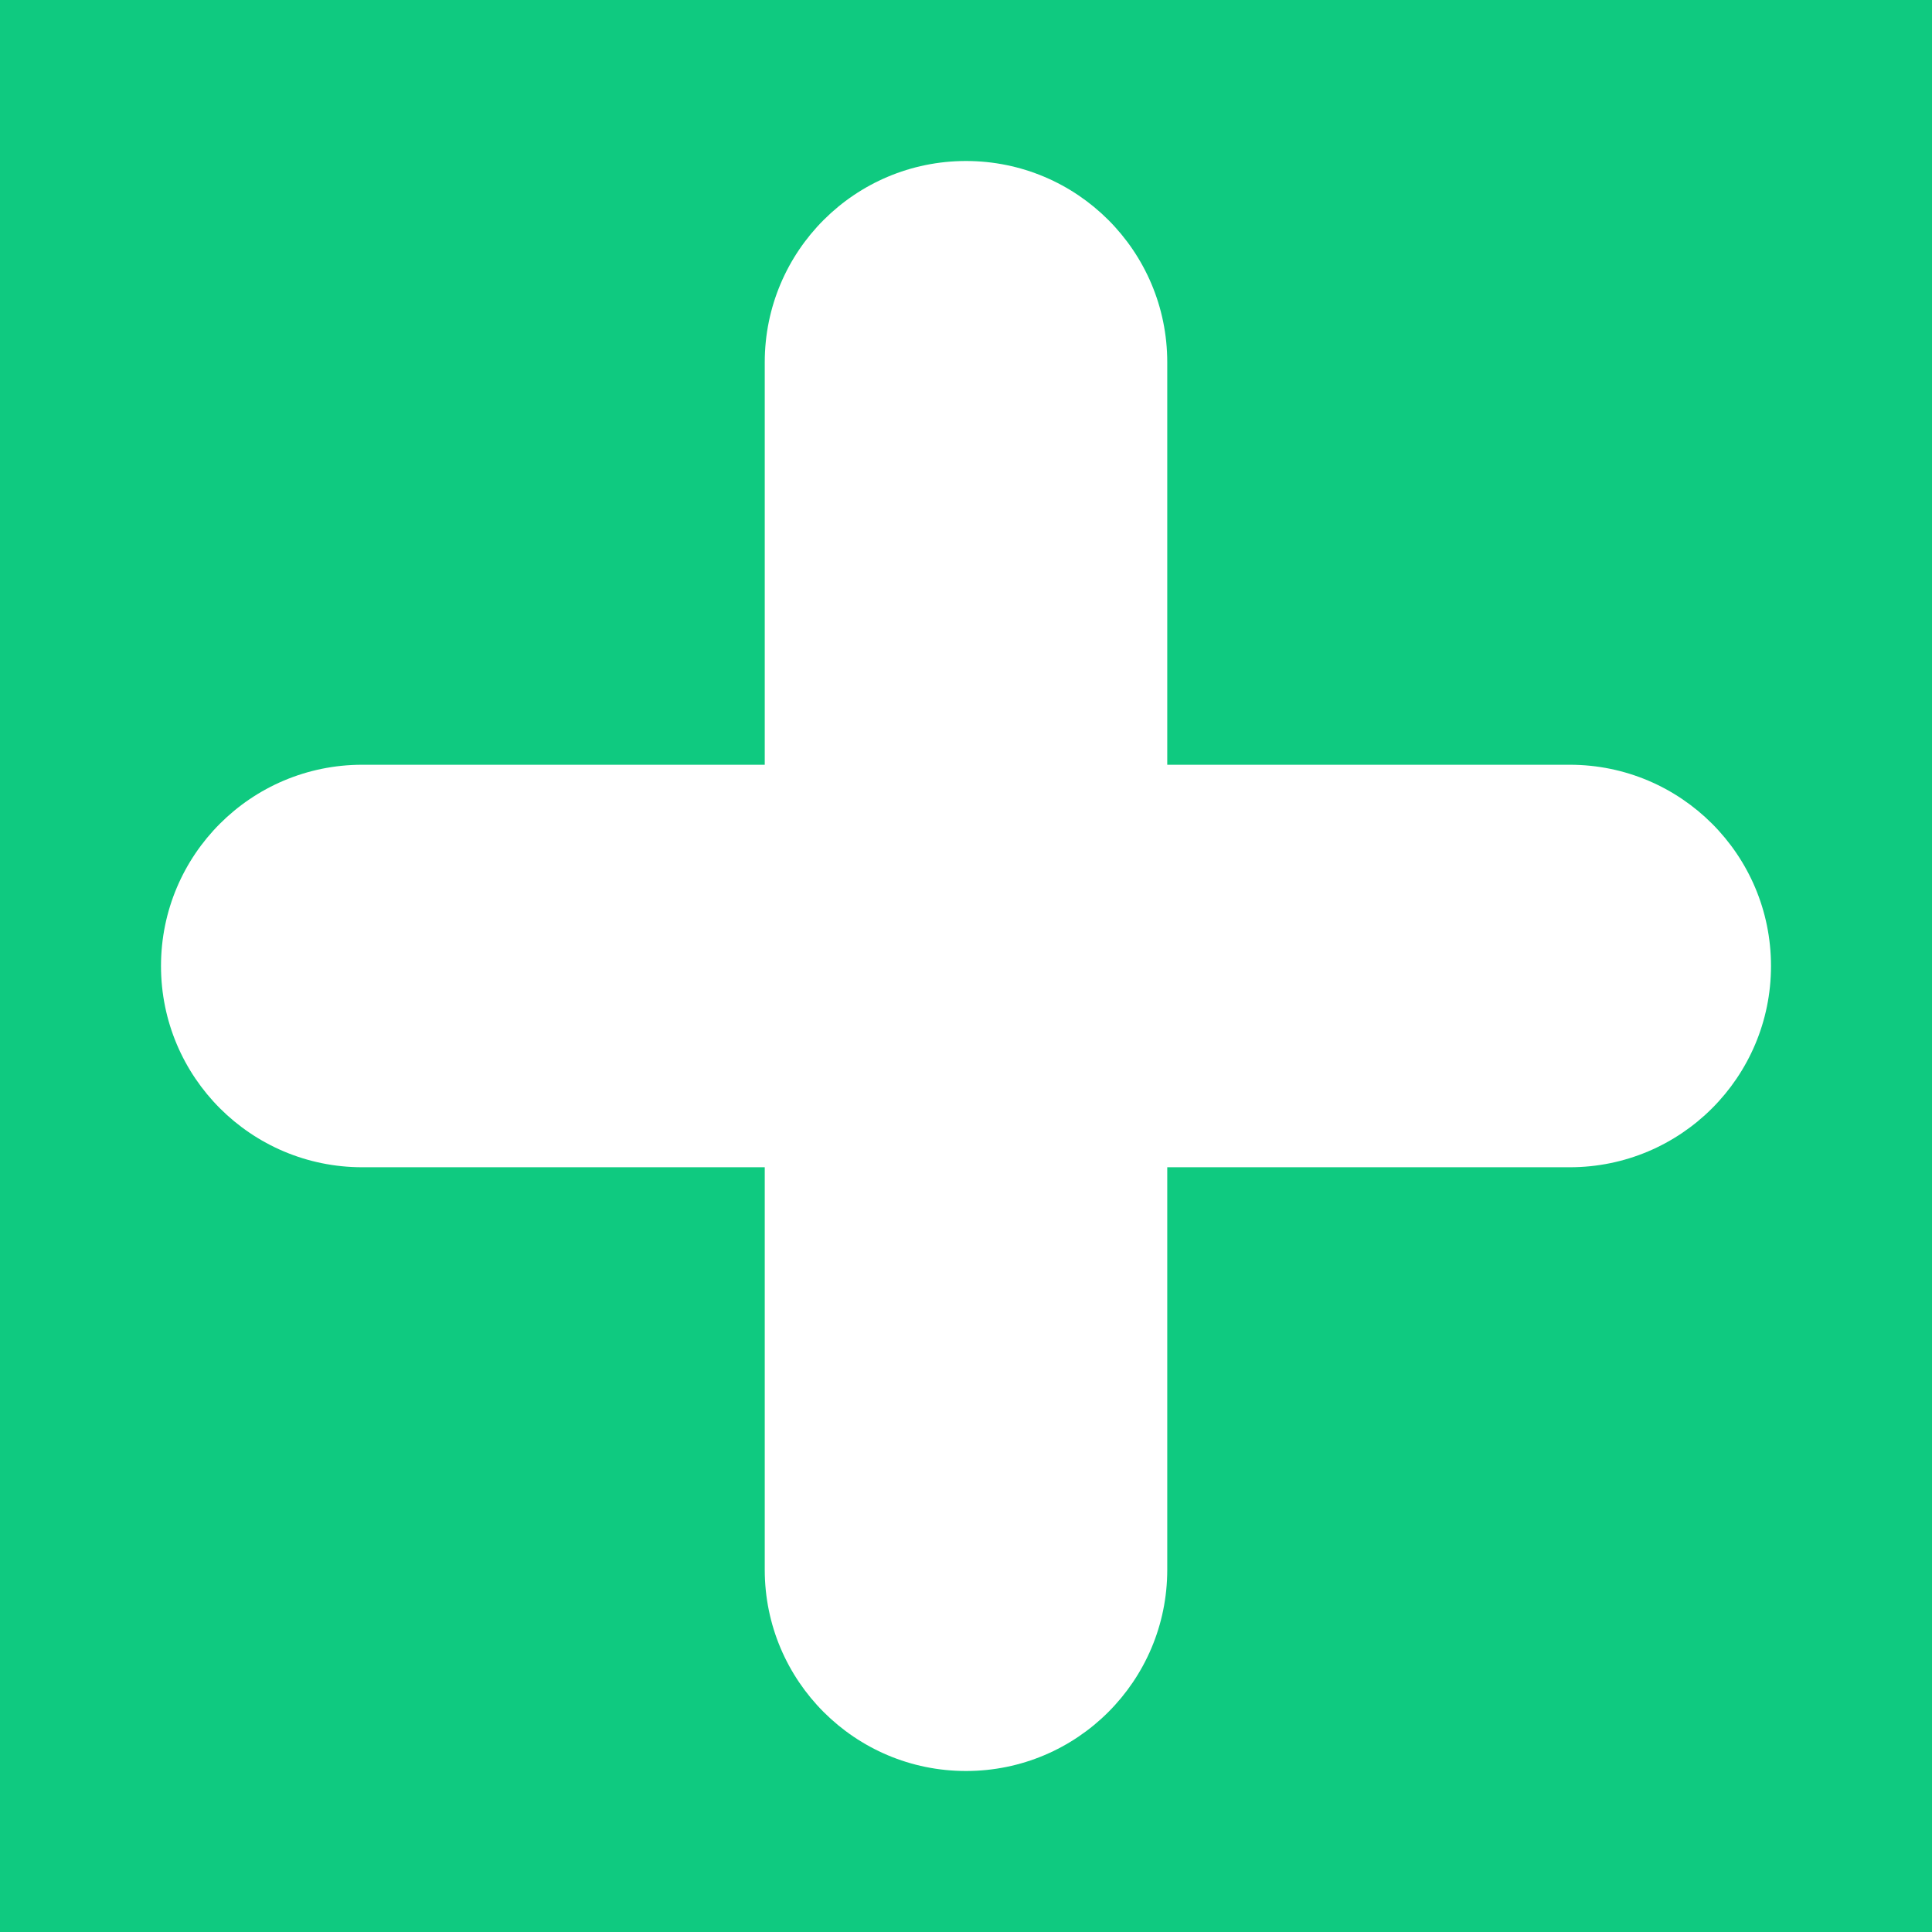
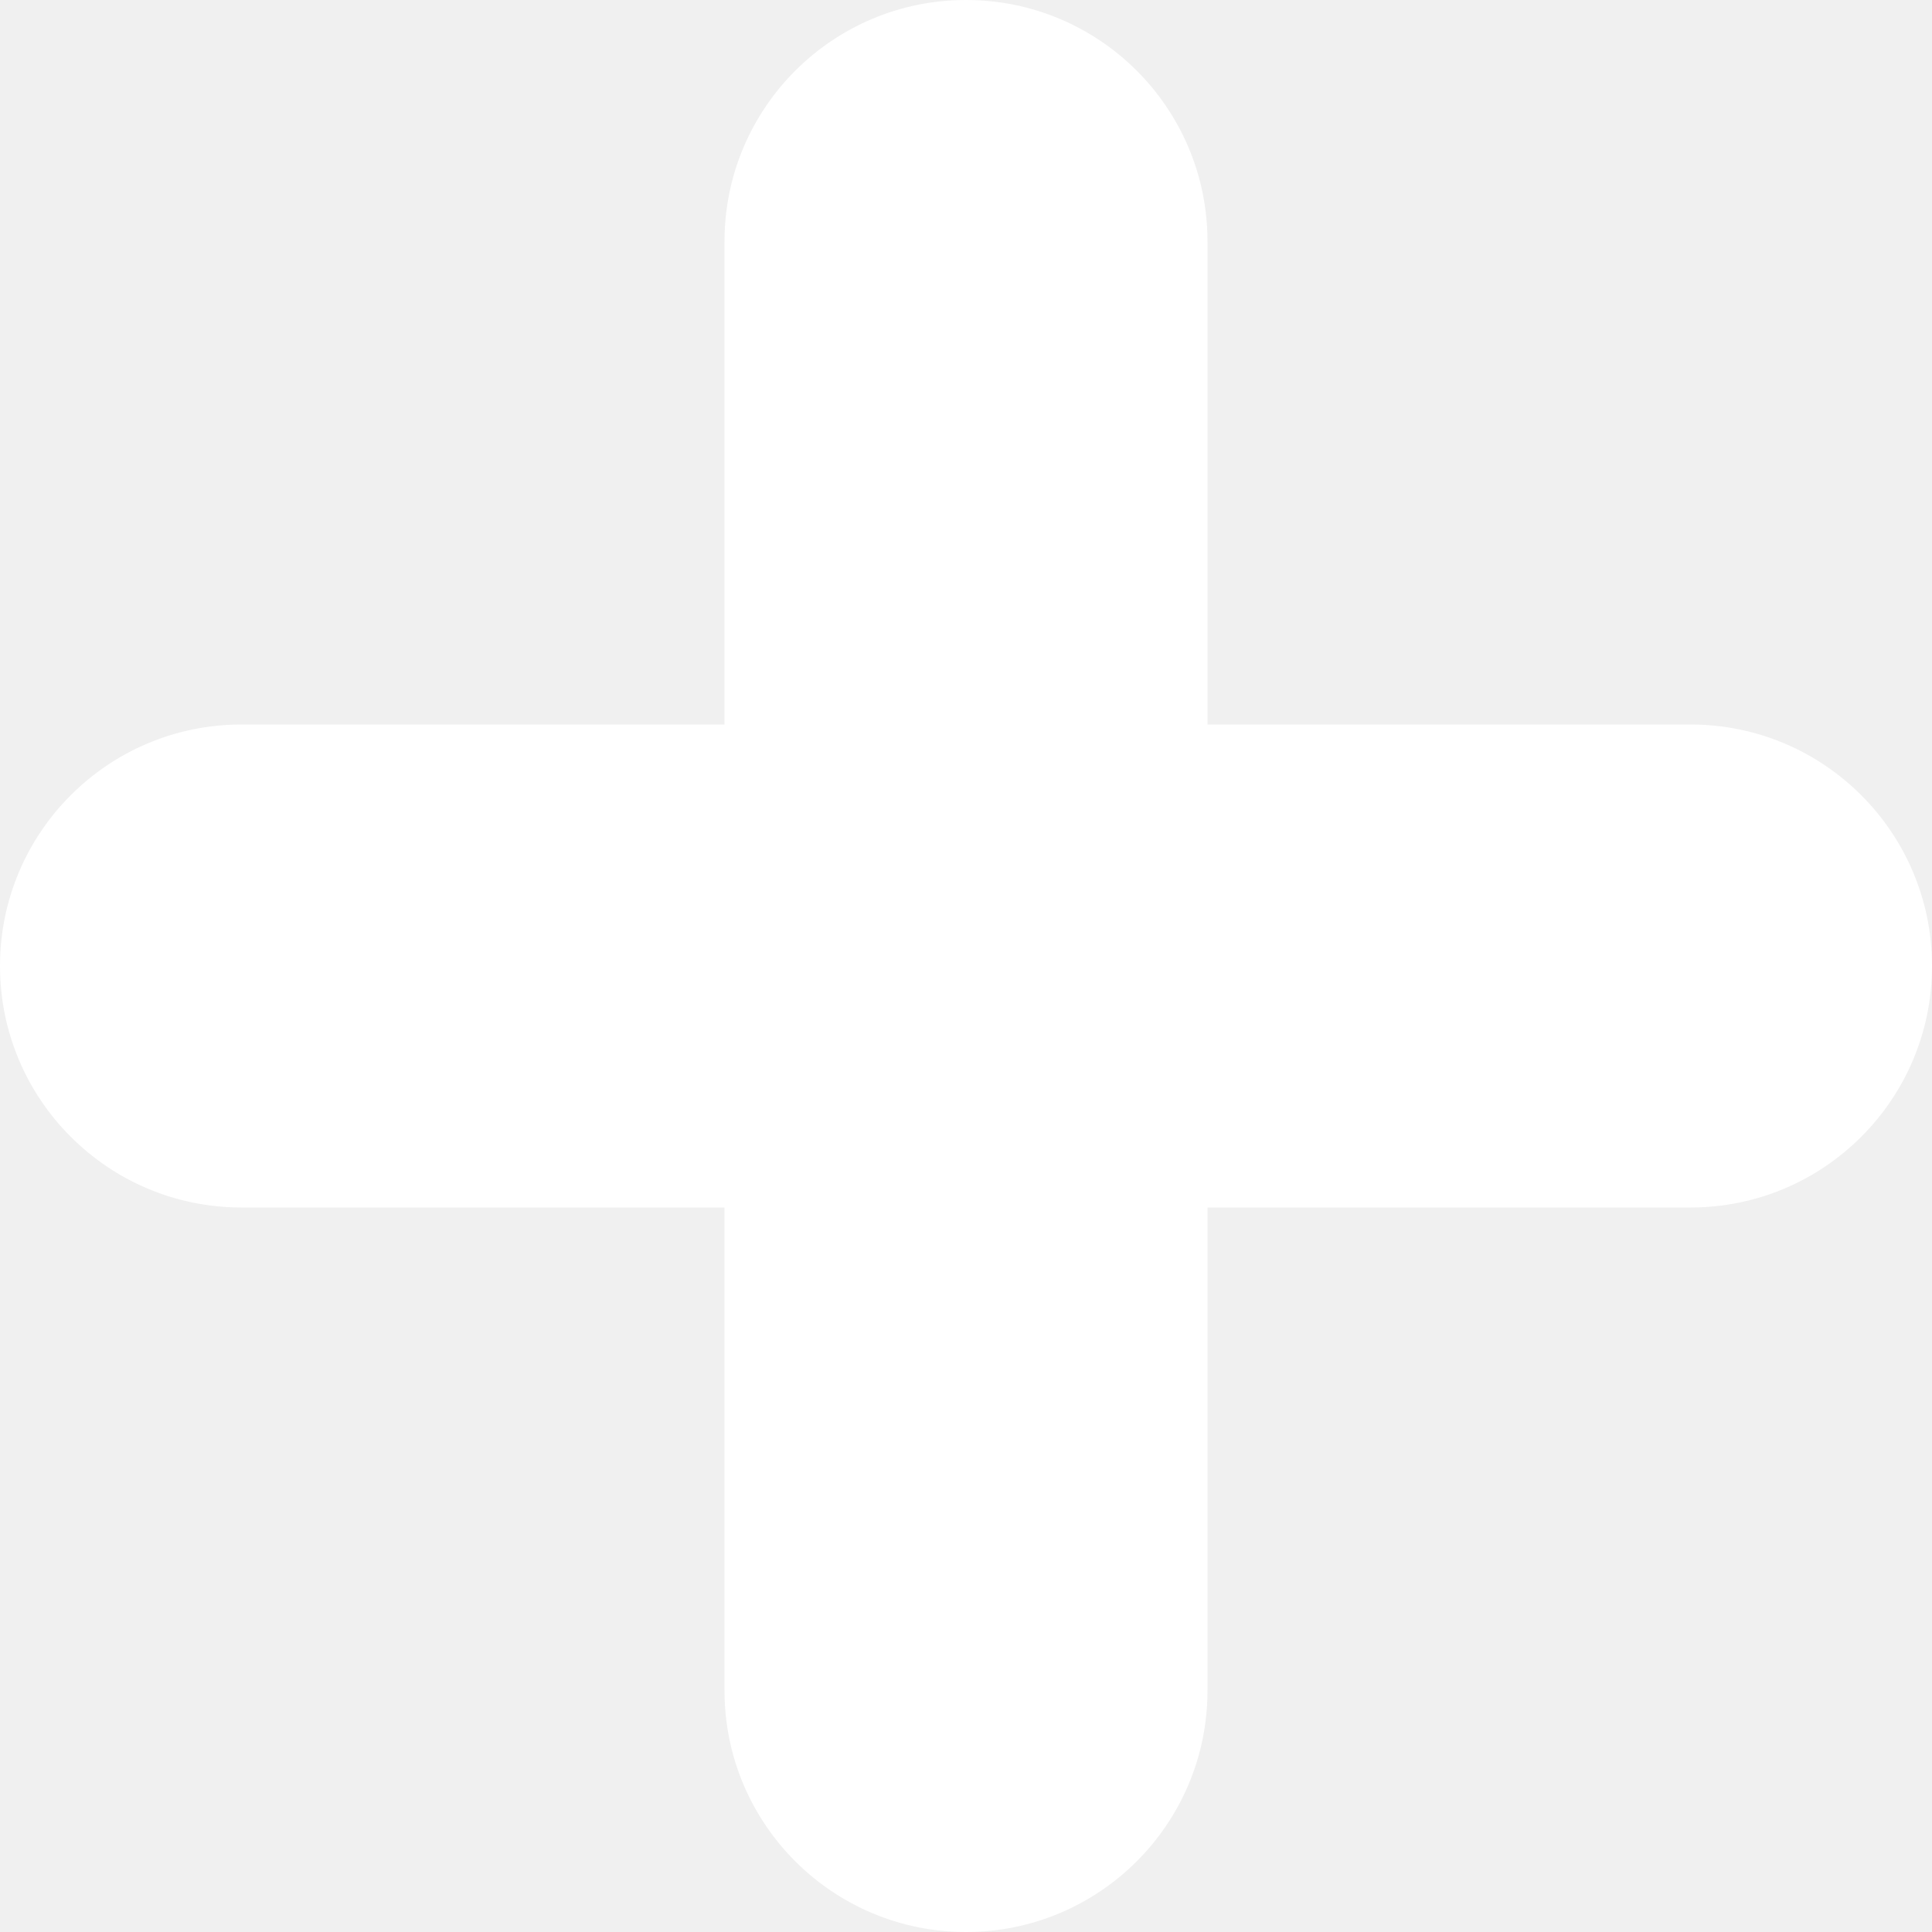
- <svg xmlns="http://www.w3.org/2000/svg" width="64px" height="64px" viewBox="-3.2 -3.2 38.40 38.40" version="1.1" fill="#000000" stroke="#000000">
-   <g id="SVGRepo_bgCarrier" stroke-width="0">
-     <rect x="-3.2" y="-3.2" width="38.40" height="38.40" rx="0" fill="#0fca80" strokewidth="0" />
-   </g>
+ <svg xmlns="http://www.w3.org/2000/svg" width="64px" height="64px" viewBox="0 0 32 32" version="1.1" fill="#000000">
+   <g id="SVGRepo_bgCarrier" stroke-width="0" />
  <g id="SVGRepo_tracerCarrier" stroke-linecap="round" stroke-linejoin="round" />
  <g id="SVGRepo_iconCarrier">
    <defs> </defs>
    <g id="Page-1" stroke="none" stroke-width="1" fill="none" fill-rule="evenodd">
      <g id="Icon-Set-Filled" transform="translate(-362, -1037)" fill="#ffffff">
        <path d="M390,1049 L382,1049 L382,1041 C382,1038.79 380.209,1037 378,1037 C375.791,1037 374,1038.79 374,1041 L374,1049 L366,1049 C363.791,1049 362,1050.79 362,1053 C362,1055.21 363.791,1057 366,1057 L374,1057 L374,1065 C374,1067.21 375.791,1069 378,1069 C380.209,1069 382,1067.21 382,1065 L382,1057 L390,1057 C392.209,1057 394,1055.21 394,1053 C394,1050.79 392.209,1049 390,1049" id="plus"> </path>
      </g>
    </g>
  </g>
</svg>
